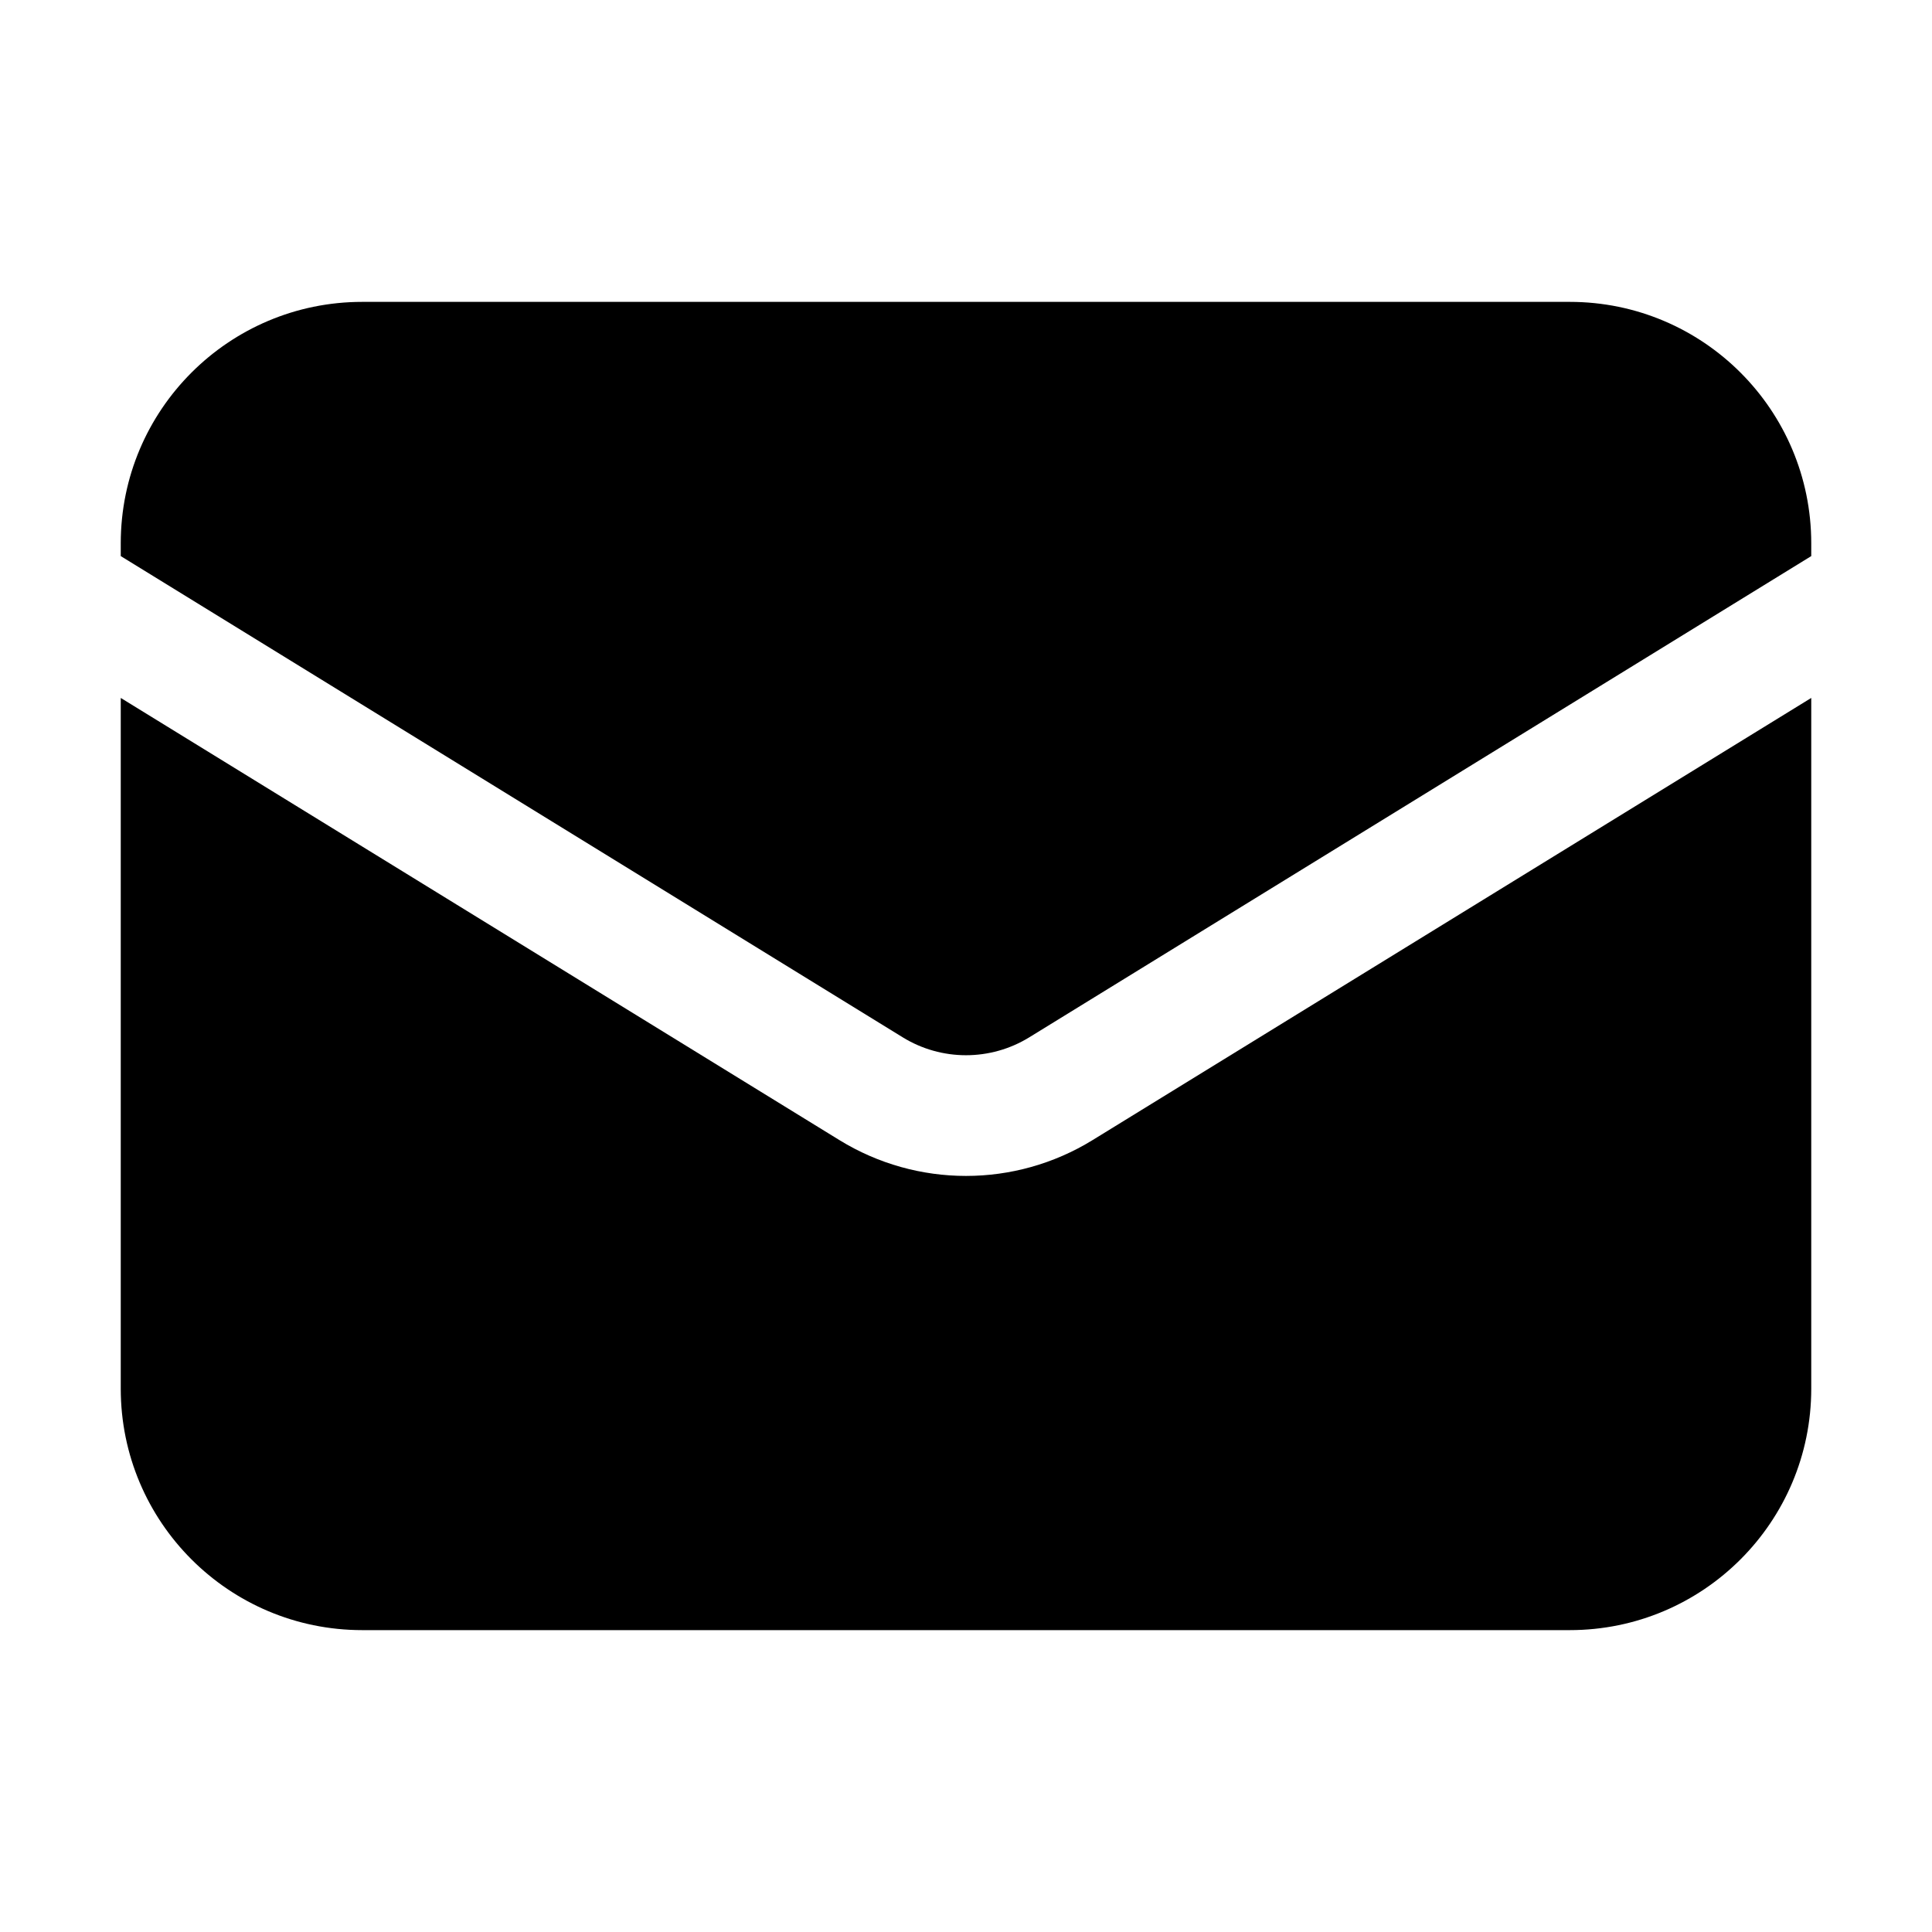
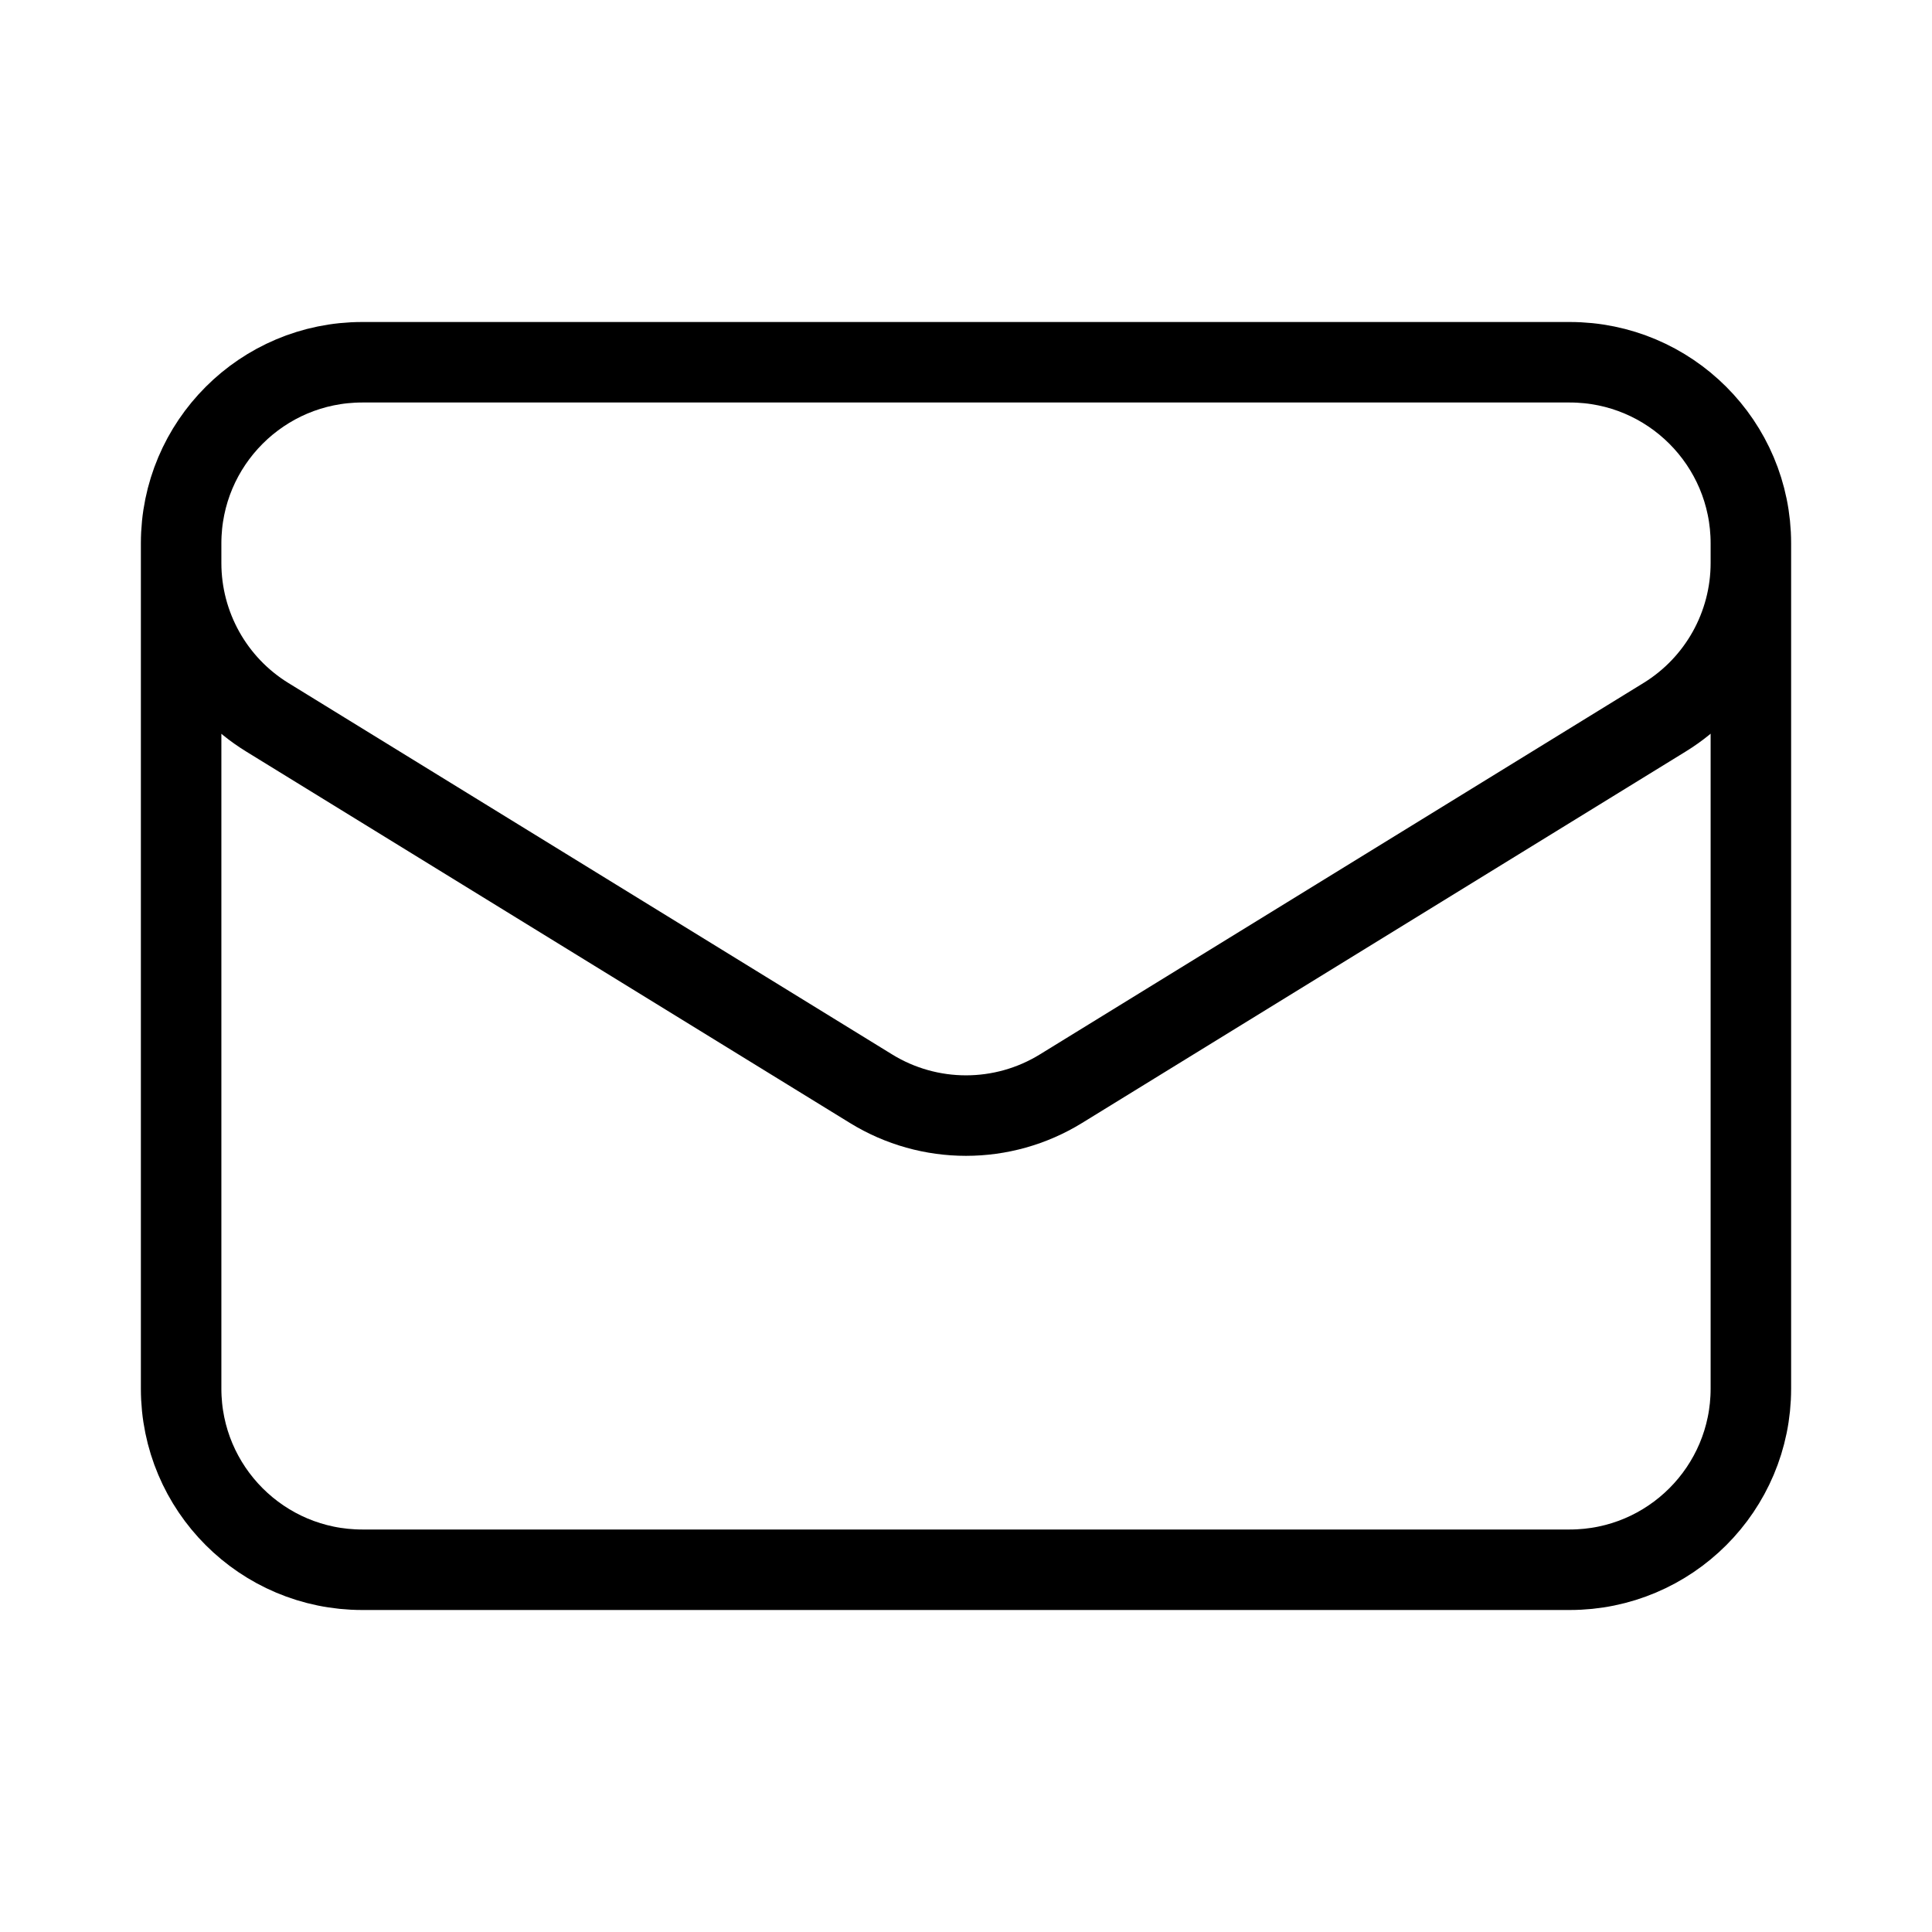
- <svg xmlns="http://www.w3.org/2000/svg" viewBox="0 0 24 24" fill="currentColor">
-   <path d="M1.5 8.67v8.58a3 3 0 0 0 3 3h15a3 3 0 0 0 3-3V8.67l-8.928 5.493a3 3 0 0 1-3.144 0L1.5 8.67Z" />
-   <path d="M22.5 6.908V6.75a3 3 0 0 0-3-3h-15a3 3 0 0 0-3 3v.158l9.714 5.978a1.5 1.5 0 0 0 1.572 0L22.5 6.908Z" />
+ <svg xmlns="http://www.w3.org/2000/svg" fill="none" viewBox="0 0 24 24" stroke="currentColor">
+   <path stroke-linecap="round" stroke-linejoin="round" d="M21.75 6.75v10.5a2.25 2.25 0 0 1-2.25 2.25h-15a2.25 2.25 0 0 1-2.25-2.25V6.75m19.5 0A2.25 2.25 0 0 0 19.5 4.5h-15a2.25 2.25 0 0 0-2.25 2.25m19.5 0v.243a2.25 2.25 0 0 1-1.07 1.916l-7.5 4.615a2.25 2.25 0 0 1-2.36 0L3.32 8.91a2.25 2.25 0 0 1-1.07-1.916V6.75" />
</svg>
